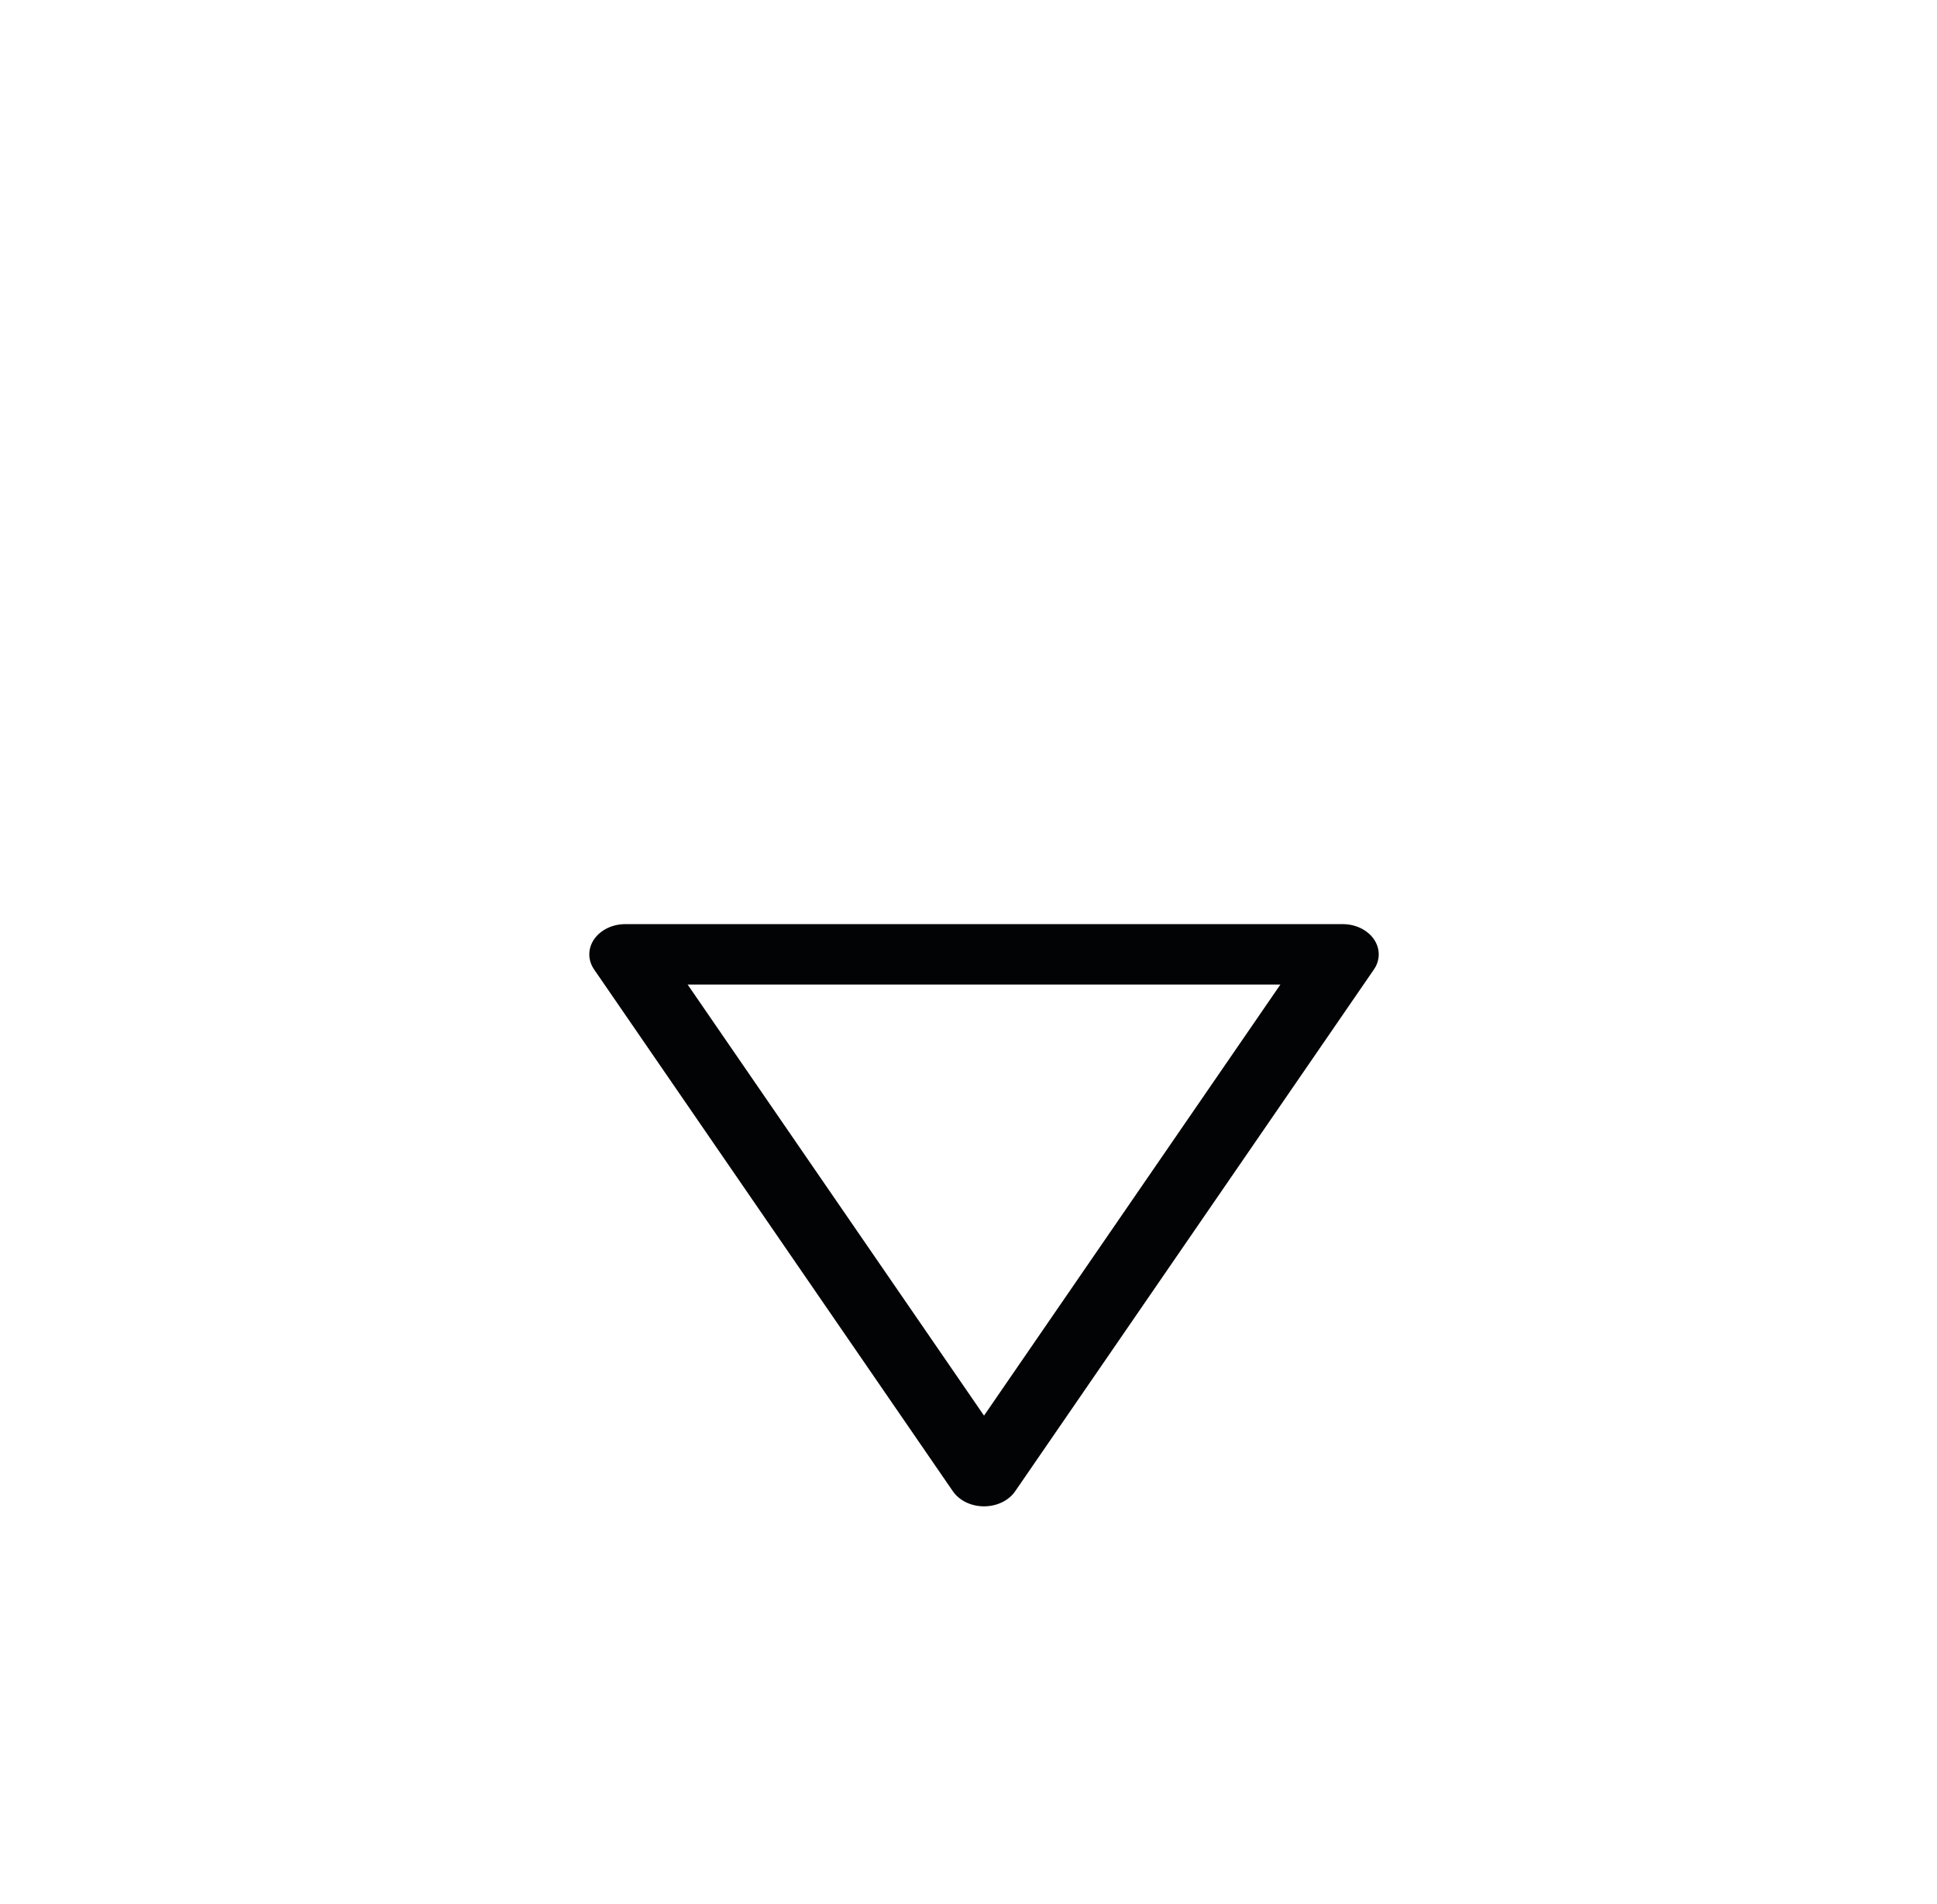
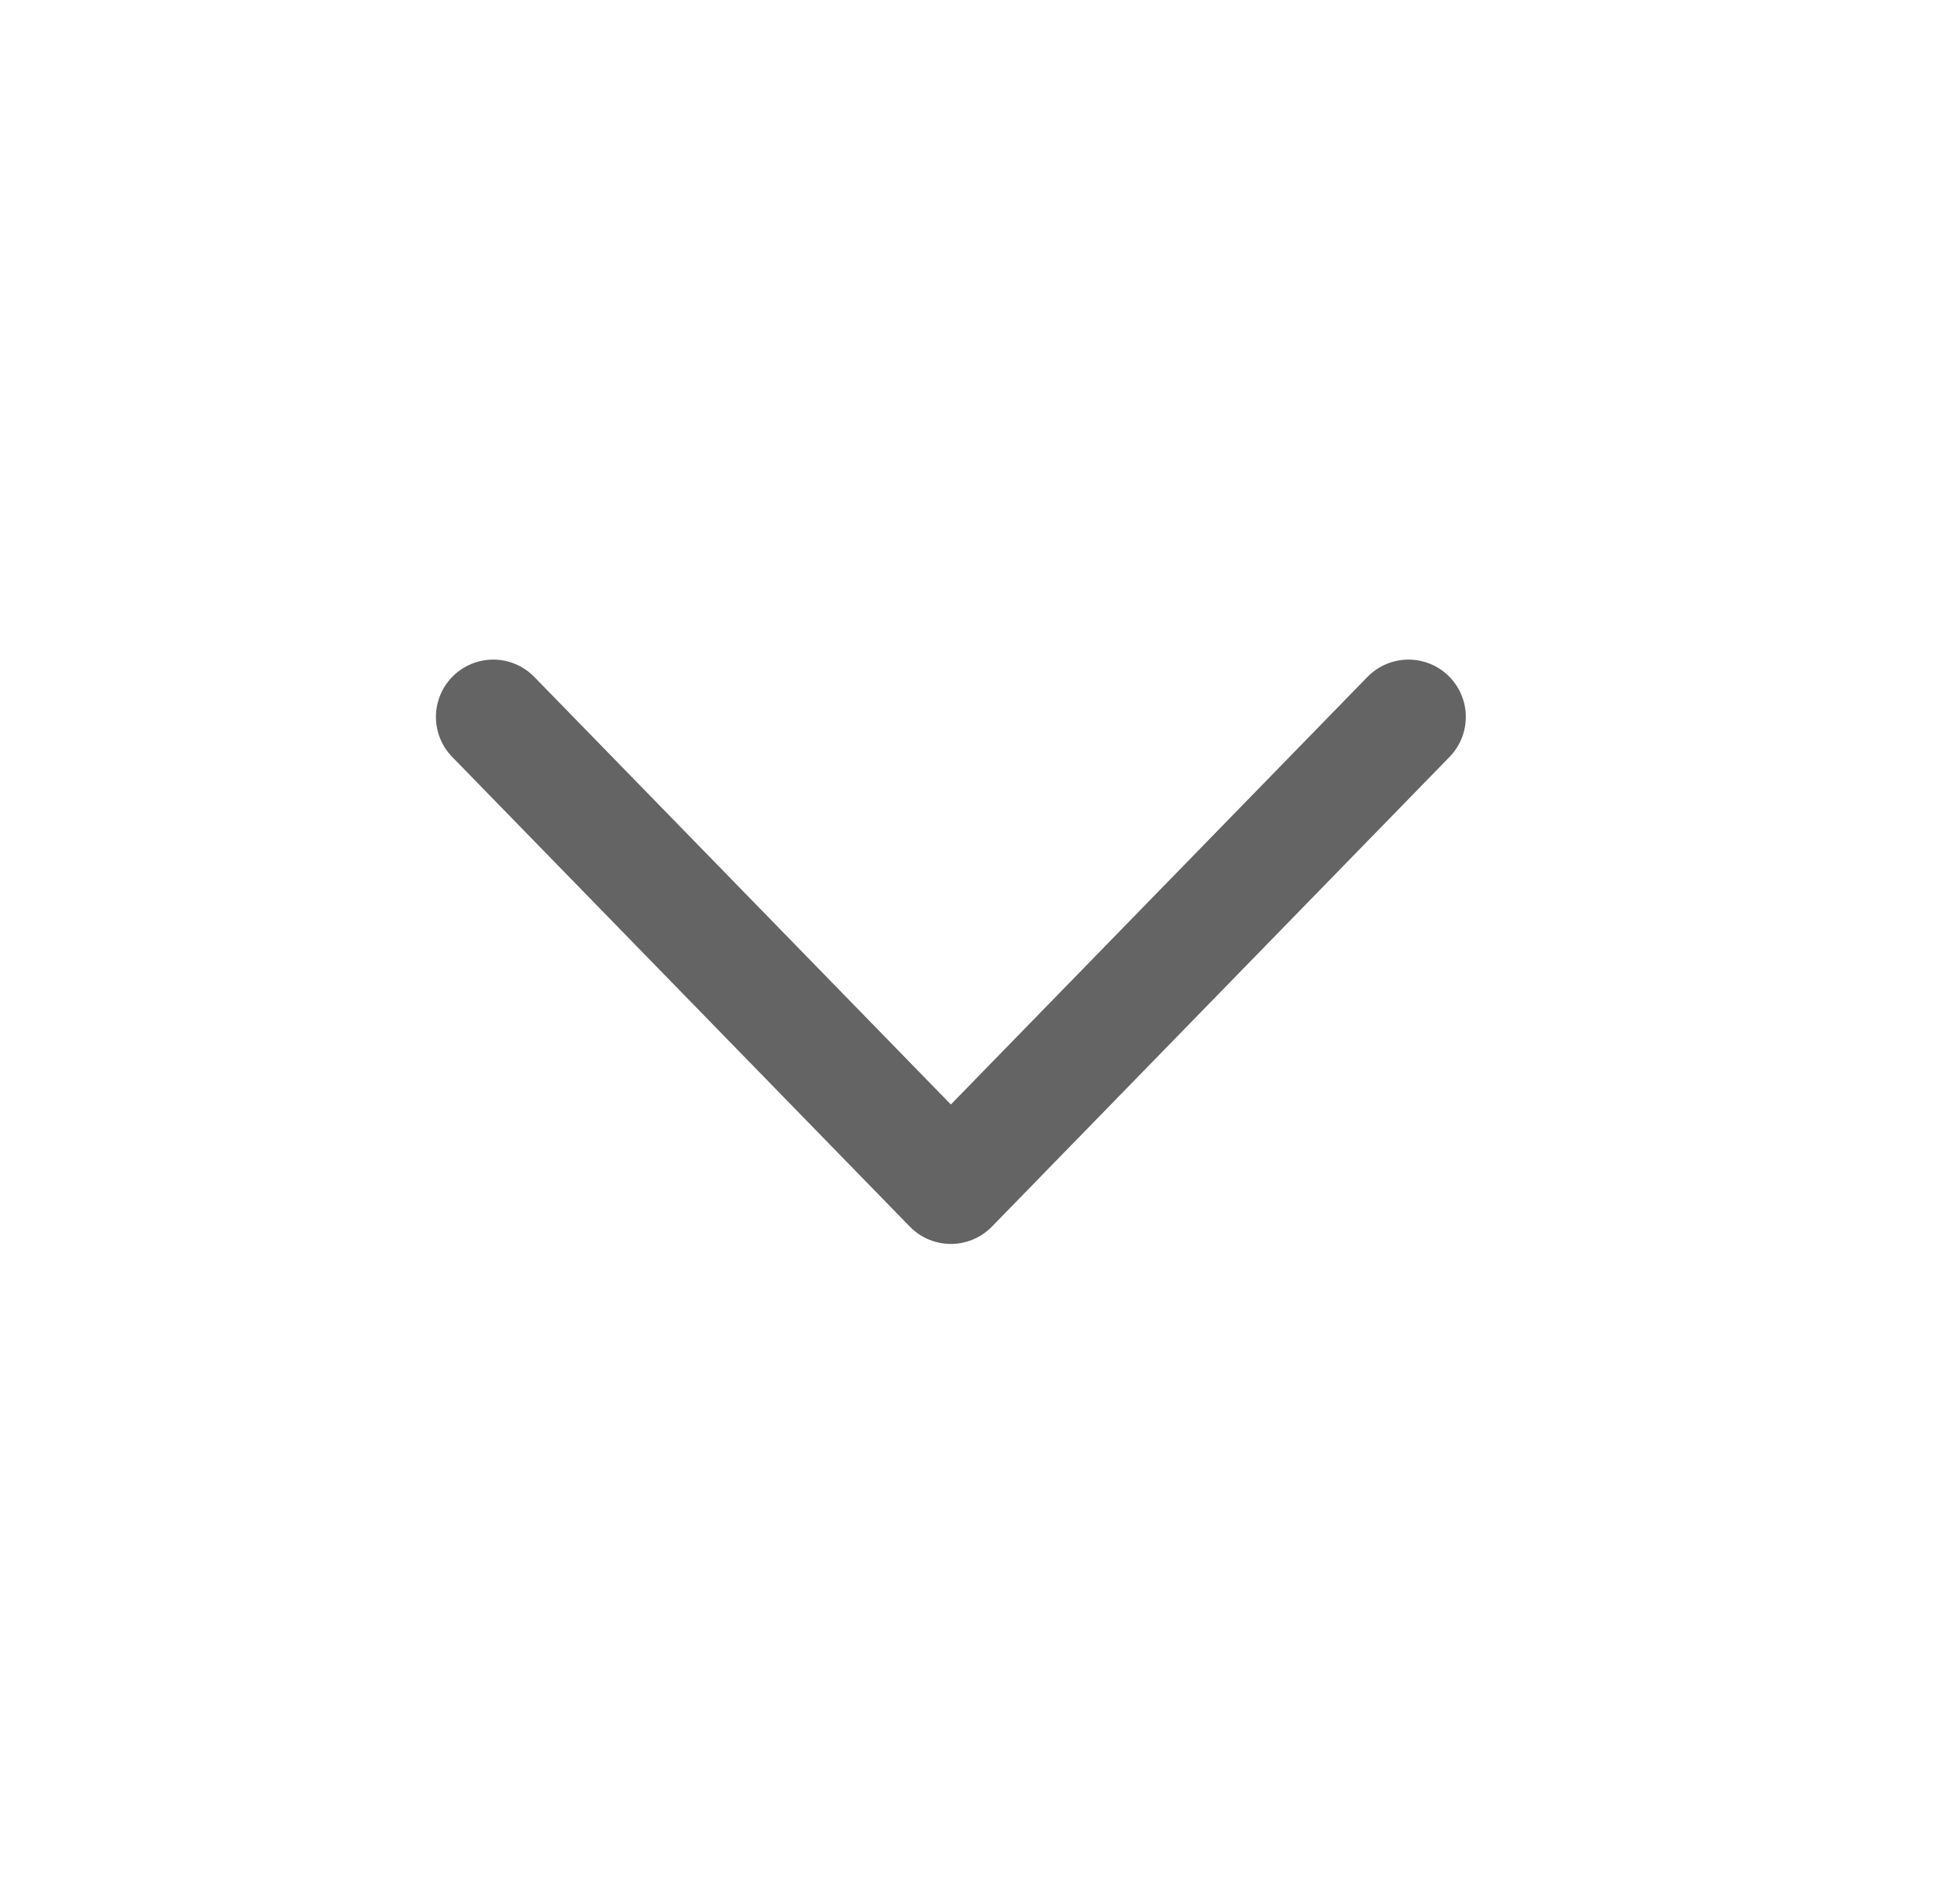
<svg xmlns="http://www.w3.org/2000/svg" width="40.71mm" height="40mm" viewBox="0 0 40.71 40" version="1.1" id="svg1" xml:space="preserve">
  <defs id="defs1" />
  <g id="layer1" transform="translate(-98.5006,-113.8011)">
    <path style="fill:none;fill-opacity:0.411;stroke:#020305;stroke-width:1.165;stroke-dasharray:none;stroke-opacity:1" d="M 207.326,63.062 V 100.784" id="path9-0" />
    <g id="g30" transform="matrix(0.7287952,0,0,0.6498138,41.16405,-35.00796)">
      <path style="fill:none;fill-opacity:0.411;stroke:#020305;stroke-width:1.165;stroke-dasharray:none;stroke-opacity:1" d="m 178.47,106.996 1.764,-8.07 21.589,-21.034 5.978,6.442 -21.337,20.821 z" id="path5" />
      <path style="fill:none;fill-opacity:0.411;stroke:#020305;stroke-width:1.165;stroke-dasharray:none;stroke-opacity:1" d="m 180.234,98.927 6.23,6.228" id="path6" />
      <path style="fill:none;fill-opacity:0.411;stroke:#020305;stroke-width:1.165;stroke-dasharray:none;stroke-opacity:1" d="M 184.467,103.158 205.977,82.368" id="path7" />
      <path style="fill:none;fill-opacity:0.411;stroke:#020305;stroke-width:1.165;stroke-dasharray:none;stroke-opacity:1" d="M 203.654,79.865 182.361,101.053" id="path8" />
      <path style="fill:none;fill-opacity:0.411;stroke:#020305;stroke-width:1.165;stroke-dasharray:none;stroke-opacity:1" d="m 178.863,105.197 0.959,0.904" id="path10" />
      <path style="fill:none;fill-opacity:0.411;stroke:#020305;stroke-width:1.165;stroke-dasharray:none;stroke-opacity:1" d="m 179.058,104.307 1.804,2.138" id="path11" />
      <path style="fill:#182626;fill-opacity:0.411;stroke:none;stroke-width:1.165;stroke-dasharray:none;stroke-opacity:1" d="m 186.465,105.155 -1.998,-1.997 21.51,-20.789 1.824,1.966 z" id="path23" />
    </g>
    <g id="g30-7" transform="matrix(0,-0.8435281,0.7905041,0,116.2816,242.4039)">
      <path style="fill:none;fill-opacity:0.411;stroke:#020305;stroke-width:1.165;stroke-dasharray:none;stroke-opacity:1" d="m 178.47,106.996 1.764,-8.07 21.589,-21.034 5.978,6.442 -21.337,20.821 z" id="path5-8" />
      <path style="fill:none;fill-opacity:0.411;stroke:#020305;stroke-width:1.165;stroke-dasharray:none;stroke-opacity:1" d="m 180.234,98.927 6.23,6.228" id="path6-8" />
      <path style="fill:none;fill-opacity:0.411;stroke:#020305;stroke-width:1.165;stroke-dasharray:none;stroke-opacity:1" d="M 184.467,103.158 205.977,82.368" id="path7-3" />
      <path style="fill:none;fill-opacity:0.411;stroke:#020305;stroke-width:1.165;stroke-dasharray:none;stroke-opacity:1" d="M 203.654,79.865 182.361,101.053" id="path8-7" />
      <path style="fill:none;fill-opacity:0.411;stroke:#020305;stroke-width:1.165;stroke-dasharray:none;stroke-opacity:1" d="m 178.863,105.197 0.959,0.904" id="path10-9" />
      <path style="fill:none;fill-opacity:0.411;stroke:#020305;stroke-width:1.165;stroke-dasharray:none;stroke-opacity:1" d="m 179.058,104.307 1.804,2.138" id="path11-6" />
      <path style="fill:#182626;fill-opacity:0.411;stroke:none;stroke-width:1.165;stroke-dasharray:none;stroke-opacity:1" d="m 186.465,105.155 -1.998,-1.997 21.51,-20.789 1.824,1.966 z" id="path23-0" />
    </g>
    <text xml:space="preserve" style="font-size:6.277px;font-family:Sans;-inkscape-font-specification:'Sans, Normal';white-space:pre;inline-size:8.235;display:inline;fill:#000000;fill-opacity:0.976;stroke:#020305;stroke-width:0.09;stroke-dasharray:none;stroke-opacity:1" x="111.889" y="131.624" id="text24" transform="matrix(5.89009,0,0,5.290514,-538.9935,-623.3824)">
-       <tspan x="111.889" y="131.624" id="tspan2">?</tspan>
+       <tspan x="111.889" y="131.624" id="tspan1">?</tspan>
    </text>
    <path style="fill:none;fill-opacity:0.976;stroke:#020305;stroke-width:2.103;stroke-dasharray:none;stroke-opacity:1" id="path24" d="m 127.708,44.204 a 14.287,14.696 0 0 1 14.287,14.696" />
    <path style="fill:none;fill-opacity:0.976;stroke:#020305;stroke-width:2.103;stroke-dasharray:none;stroke-opacity:1" d="m 137.661,55.285 4.335,3.614 3.14,-3.614" id="path25" />
    <path style="fill:none;fill-opacity:0.976;stroke:#020305;stroke-width:2.103;stroke-dasharray:none;stroke-opacity:1" d="m 131.547,40.701 -4.379,3.56 2.944,3.775" id="path25-0" />
    <g id="g29" transform="translate(8.356248,-74.86045)">
      <path style="fill:none;fill-opacity:0.976;stroke:#020305;stroke-width:2.103;stroke-dasharray:none;stroke-opacity:1" d="m 131.272,142.056 2.922,3.614 -3.193,2.886" id="path28" />
      <path style="fill:none;fill-opacity:0.976;stroke:#020305;stroke-width:2.103;stroke-dasharray:none;stroke-opacity:1" d="m 132.767,145.555 h -7.144" id="path29" />
    </g>
    <g id="g29-7" transform="matrix(-1.119388,0,0,1,262.5868,-74.6699)">
      <path style="fill:none;fill-opacity:0.976;stroke:#020305;stroke-width:2.103;stroke-dasharray:none;stroke-opacity:1" d="m 131.272,142.056 2.922,3.614 -3.193,2.886" id="path28-0" />
      <path style="fill:none;fill-opacity:0.976;stroke:#020305;stroke-width:2.103;stroke-dasharray:none;stroke-opacity:1" d="m 132.767,145.555 h -7.144" id="path29-9" />
    </g>
    <path style="fill:none;fill-opacity:0.976;stroke:#020305;stroke-width:2.372;stroke-linecap:square;stroke-linejoin:miter;stroke-miterlimit:13.7;stroke-dasharray:none;stroke-opacity:1" d="m 165.508,37.548 h 26.176 l -0.059,13.991 z" id="path30" />
    <g id="g34" transform="rotate(-90,51.58654,128.8656)" style="stroke-width:1.6;stroke-dasharray:none">
      <ellipse style="fill:none;fill-opacity:0.976;stroke:#020305;stroke-width:1.6;stroke-linecap:square;stroke-linejoin:miter;stroke-miterlimit:13.7;stroke-dasharray:none;stroke-opacity:1" id="path32" cx="118.856" cy="142.813" rx="1.561" ry="1.62" />
      <path style="fill:none;fill-opacity:0.976;stroke:#020305;stroke-width:1.6;stroke-linecap:square;stroke-linejoin:round;stroke-miterlimit:13.7;stroke-dasharray:none;stroke-opacity:1" d="m 110.637,116.84 16.097,-0.061 v 23.777 l -8.003,8.663 -8.135,-9.052 0.041,-23.326" id="path33" />
      <path style="fill:none;fill-opacity:0.976;stroke:#020305;stroke-width:1.6;stroke-linecap:square;stroke-linejoin:round;stroke-miterlimit:13.7;stroke-dasharray:none;stroke-opacity:1" d="m 110.596,139.637 h 16.138" id="path34" />
    </g>
    <g id="g37" transform="rotate(-90,156.0593,96.04405)" style="stroke-width:2.2;stroke-dasharray:none">
      <path id="path35" style="fill:none;stroke:#020305;stroke-width:2.2;stroke-linecap:round;stroke-linejoin:round;stroke-dasharray:none;stroke-opacity:1" d="m 134.033,132.47 c 0.51,-4.777 -3.53,-7.898 -6.311,-4.372 0,0 -1.777,-7.099 -7.257,-2.248 0.433,-4.389 -6.906,-5.343 -7.805,-1.887 -0.857,-0.413 -4.063,-0.383 -3.6,4.429 -2.978,-2.413 -5.468,1.493 -5.367,3.294 0.126,2.244 2.259,3.539 4.62,3.433 6.224,-0.006 16.158,0.037 22.382,-0.096 0,0 3.204,0.046 3.337,-2.553 z" />
      <path style="fill:none;fill-opacity:0.976;stroke:#020305;stroke-width:2.2;stroke-linecap:square;stroke-linejoin:round;stroke-miterlimit:13.7;stroke-dasharray:none;stroke-opacity:1" d="M 105.238,140.261 H 128.295" id="path36" />
      <path style="fill:none;fill-opacity:0.976;stroke:#020305;stroke-width:2.2;stroke-linecap:round;stroke-linejoin:round;stroke-miterlimit:13.7;stroke-dasharray:none;stroke-opacity:1" d="m 104.712,140.169 24.108,0.092 4.469,5.367" id="path37" />
    </g>
    <rect style="fill:none;fill-opacity:0.976;stroke:#020305;stroke-width:1.605;stroke-linecap:round;stroke-linejoin:round;stroke-miterlimit:13.7;stroke-dasharray:none;stroke-opacity:1" id="rect37" width="36.975" height="2.156" x="112.329" y="-37.693" transform="matrix(-0.00217927,0.9999976,-0.999998,-0.00197956,0,0)" />
    <rect style="fill:none;fill-opacity:0.976;stroke:#020305;stroke-width:1.605;stroke-linecap:round;stroke-linejoin:round;stroke-miterlimit:13.7;stroke-dasharray:none;stroke-opacity:1" id="rect38" width="7.512" height="27.389" x="126.633" y="-68.26" transform="matrix(-0.00217927,0.9999976,-0.999998,-0.00197956,0,0)" />
    <path style="fill:none;fill-opacity:0.976;stroke:#020305;stroke-width:1.605;stroke-linecap:round;stroke-linejoin:round;stroke-miterlimit:13.7;stroke-dasharray:none;stroke-opacity:1" d="m 39.197,115.24 9.906,0.078" id="path38-8" />
    <path style="fill:none;fill-opacity:0.976;stroke:#020305;stroke-width:1.605;stroke-linecap:round;stroke-linejoin:round;stroke-miterlimit:13.7;stroke-dasharray:none;stroke-opacity:1" d="m 43.397,130.626 9.906,0.078" id="path38-7" />
    <path style="fill:none;fill-opacity:0.976;stroke:#020305;stroke-width:1.636;stroke-linecap:round;stroke-linejoin:round;stroke-miterlimit:13.7;stroke-dasharray:none;stroke-opacity:1" d="m 40.24,138.6 17.264,0.046" id="path38-3" />
    <path style="fill:none;fill-opacity:0.976;stroke:#020305;stroke-width:1.605;stroke-linecap:round;stroke-linejoin:round;stroke-miterlimit:13.7;stroke-dasharray:none;stroke-opacity:1" d="m 46.011,144.422 9.906,0.078" id="path38-4" />
    <path style="fill:none;fill-opacity:0.976;stroke:#020305;stroke-width:1.605;stroke-linecap:round;stroke-linejoin:round;stroke-miterlimit:13.7;stroke-dasharray:none;stroke-opacity:1" d="m 39.183,121.607 9.906,0.078" id="path38-6" />
    <rect style="fill:none;fill-opacity:0.976;stroke:#020305;stroke-width:1.6;stroke-linecap:round;stroke-linejoin:round;stroke-miterlimit:13.7;stroke-dasharray:none;stroke-opacity:1" id="rect37-1" width="36.88" height="2.149" x="19.22" y="192.794" />
    <rect style="fill:none;fill-opacity:0.976;stroke:#020305;stroke-width:1.6;stroke-linecap:round;stroke-linejoin:round;stroke-miterlimit:13.7;stroke-dasharray:none;stroke-opacity:1" id="rect38-7" width="7.492" height="27.297" x="33.507" y="172.35" />
    <path style="fill:none;fill-opacity:0.976;stroke:#020305;stroke-width:1.6;stroke-linecap:round;stroke-linejoin:round;stroke-miterlimit:13.7;stroke-dasharray:none;stroke-opacity:1" d="m 22.046,191.044 0.058,-9.873" id="path38-8-4" />
    <path style="fill:none;fill-opacity:0.976;stroke:#020305;stroke-width:1.6;stroke-linecap:round;stroke-linejoin:round;stroke-miterlimit:13.7;stroke-dasharray:none;stroke-opacity:1" d="m 37.392,191.044 0.058,-9.873" id="path38-7-0" />
    <path style="fill:none;fill-opacity:0.976;stroke:#020305;stroke-width:1.6;stroke-linecap:round;stroke-linejoin:round;stroke-miterlimit:13.7;stroke-dasharray:none;stroke-opacity:1" d="m 45.33,191.044 0.058,-9.873" id="path38-3-8" />
    <path style="fill:none;fill-opacity:0.976;stroke:#020305;stroke-width:1.6;stroke-linecap:round;stroke-linejoin:round;stroke-miterlimit:13.7;stroke-dasharray:none;stroke-opacity:1" d="m 51.68,191.044 0.058,-9.873" id="path38-4-9" />
    <path style="fill:none;fill-opacity:0.976;stroke:#020305;stroke-width:1.6;stroke-linecap:round;stroke-linejoin:round;stroke-miterlimit:13.7;stroke-dasharray:none;stroke-opacity:1" d="m 28.396,191.044 0.058,-9.873" id="path38-6-8" />
    <circle style="fill:none;fill-opacity:0.976;stroke:#020305;stroke-width:1.6;stroke-linecap:round;stroke-linejoin:round;stroke-miterlimit:13.7;stroke-dasharray:none;stroke-opacity:1" id="path38" cx="-12.301" cy="73.895" r="5" />
    <circle style="fill:none;fill-opacity:0.976;stroke:#020305;stroke-width:1.6;stroke-linecap:round;stroke-linejoin:round;stroke-miterlimit:13.7;stroke-dasharray:none;stroke-opacity:1" id="path38-2" cx="3.574" cy="73.895" r="5" />
    <circle style="fill:none;fill-opacity:0.976;stroke:#020305;stroke-width:3.2;stroke-linecap:round;stroke-linejoin:round;stroke-miterlimit:13.7;stroke-dasharray:none;stroke-opacity:1" id="path38-2-9" cx="-158.318" cy="-88.832" r="10" transform="scale(-1)" />
    <path style="fill:none;fill-opacity:0.976;stroke:#020305;stroke-width:1.6;stroke-linecap:round;stroke-linejoin:round;stroke-miterlimit:13.7;stroke-dasharray:none;stroke-opacity:1" d="m 114.509,129.387 c 0,0 6.409,0.018 6.409,0.018" id="path39" transform="translate(-122.0808,-57.11251)" />
    <path style="fill:none;fill-opacity:0.976;stroke:#020305;stroke-width:1.6;stroke-linecap:round;stroke-linejoin:round;stroke-miterlimit:13.7;stroke-dasharray:none;stroke-opacity:1" d="m 130.925,130.497 c 1.089,-2.43 2.178,-4.861 3.268,-7.291" id="path40" transform="translate(-122.0808,-57.11251)" />
    <path style="fill:none;fill-opacity:0.976;stroke:#020305;stroke-width:1.6;stroke-linecap:round;stroke-linejoin:round;stroke-miterlimit:13.7;stroke-dasharray:none;stroke-opacity:1" d="m 104.779,131.007 c -1.153,-2.97 -2.306,-5.939 -3.459,-8.909" id="path42" transform="translate(-122.0808,-57.11251)" />
    <path style="fill:none;fill-opacity:0.976;stroke:#020305;stroke-width:3.6;stroke-linecap:round;stroke-linejoin:round;stroke-miterlimit:13.7;stroke-dasharray:none;stroke-opacity:1" d="m 165.976,95.238 14.345,11.207" id="path43" />
    <path style="fill:none;fill-opacity:0.976;stroke:#020305;stroke-width:1.761;stroke-linecap:round;stroke-linejoin:round;stroke-miterlimit:13.7;stroke-dasharray:none;stroke-dashoffset:0" d="m 114.928,122.856 c 0,0 0,24.99 0,24.99" id="path3" transform="translate(-119.1119,-0.778074)" />
    <rect style="fill:none;fill-opacity:0.976;stroke:#020305;stroke-width:2.22;stroke-linecap:round;stroke-linejoin:round;stroke-miterlimit:13.7;stroke-dasharray:none;stroke-dashoffset:0" id="rect7" width="15.352" height="4.639" x="-11.842" y="115.873" />
    <rect style="fill:none;fill-opacity:0.976;stroke:#020305;stroke-width:2.22;stroke-linecap:round;stroke-linejoin:round;stroke-miterlimit:13.7;stroke-dasharray:none;stroke-dashoffset:0" id="rect7-2" width="15.352" height="4.639" x="1.698" y="127.504" />
    <rect style="fill:none;fill-opacity:0.976;stroke:#020305;stroke-width:2.22;stroke-linecap:round;stroke-linejoin:round;stroke-miterlimit:13.7;stroke-dasharray:none;stroke-dashoffset:0" id="rect7-1" width="15.352" height="4.639" x="1.698" y="138.429" />
    <path style="fill:none;fill-opacity:0.976;stroke:#020305;stroke-width:1.766;stroke-linecap:round;stroke-linejoin:round;stroke-miterlimit:13.7;stroke-dasharray:none;stroke-dashoffset:0" d="m 117.518,132.112 c 0,0 -5.882,10e-6 -5.882,10e-6" id="path9" transform="translate(-115.8199,-2.288107)" />
    <path style="fill:none;fill-opacity:0.976;stroke:#020305;stroke-width:1.766;stroke-linecap:round;stroke-linejoin:round;stroke-miterlimit:13.7;stroke-dasharray:none;stroke-dashoffset:0" d="m 117.518,143.037 c 0,0 -5.882,0 -5.882,0" id="path12" transform="translate(-115.8199,-2.288107)" />
    <path style="fill:none;fill-opacity:0.976;stroke:#020305;stroke-width:1.766;stroke-linecap:round;stroke-linejoin:round;stroke-miterlimit:13.7;stroke-dasharray:none;stroke-dashoffset:0" d="m 103.978,120.481 c 0,0 -5.478,0 -5.478,0" id="path13" transform="translate(-115.8199,-2.288107)" />
    <path style="fill:none;fill-opacity:0.976;stroke:#020305;stroke-width:1.766;stroke-linecap:round;stroke-linejoin:round;stroke-miterlimit:13.7;stroke-dasharray:none;stroke-dashoffset:0" d="m 111.636,149.356 c 0,0 0,4.855 0,4.855" id="path14" transform="translate(-115.8199,-2.288107)" />
    <path style="fill:none;fill-opacity:0.976;stroke:#020305;stroke-width:1.766;stroke-linecap:round;stroke-linejoin:round;stroke-miterlimit:13.7;stroke-dasharray:none;stroke-dashoffset:0" d="M -56.731,178.653 V 144.619 h 19.979 l 7.775,8.015 v 26.193 z" id="path16" />
    <path style="fill:none;fill-opacity:0.976;stroke:#020305;stroke-width:1.766;stroke-linecap:round;stroke-linejoin:round;stroke-miterlimit:13.7;stroke-dasharray:none;stroke-dashoffset:0" d="m -28.976,152.634 h -7.697 v -7.934" id="path17" />
    <path style="fill:none;fill-opacity:0.976;stroke:#020305;stroke-width:1.766;stroke-linecap:round;stroke-linejoin:round;stroke-miterlimit:13.7;stroke-dasharray:none;stroke-dashoffset:0" d="m -51.108,158.469 h 16.304" id="path18" />
    <path style="fill:none;fill-opacity:0.976;stroke:#020305;stroke-width:1.766;stroke-linecap:round;stroke-linejoin:round;stroke-miterlimit:13.7;stroke-dasharray:none;stroke-dashoffset:0" d="m -51.108,165.59 h 16.304" id="path18-3" />
    <path style="fill:none;fill-opacity:0.976;stroke:#020305;stroke-width:1.766;stroke-linecap:round;stroke-linejoin:round;stroke-miterlimit:13.7;stroke-dasharray:none;stroke-dashoffset:0" d="m -51.108,172.433 h 16.304" id="path18-9" />
    <path style="fill:none;fill-opacity:0.976;stroke:#020305;stroke-width:1.766;stroke-linecap:round;stroke-linejoin:round;stroke-miterlimit:13.7;stroke-dasharray:none;stroke-dashoffset:0" id="path19" d="m 179.525,183.925 a 18.439,18.817 0 0 1 20.649,-11.087 18.439,18.817 0 0 1 14.763,18.44 h -18.439 z" />
    <path style="fill:none;fill-opacity:0.976;stroke:#020305;stroke-width:1.766;stroke-linecap:round;stroke-linejoin:round;stroke-miterlimit:13.7;stroke-dasharray:none;stroke-dashoffset:0" d="m 197.124,186.863 5.925,-9.641" id="path20" />
    <path style="fill:none;fill-opacity:0.976;stroke:#020305;stroke-width:1.655;stroke-linecap:round;stroke-linejoin:round;stroke-miterlimit:13.7;stroke-dasharray:none;stroke-dashoffset:0" d="M 71.017,16.621 H 106.611" id="path27" />
    <path style="fill:none;fill-opacity:0.976;stroke:#020305;stroke-width:1.655;stroke-linecap:round;stroke-linejoin:round;stroke-miterlimit:13.7;stroke-dasharray:none;stroke-dashoffset:0" d="m 71.017,16.621 c 0,0 5.961,-1.584 8.379,-3.587 2.122,-1.758 5.618,-5.568 6.855,-7.021 2.46,-2.892 4.755,0.219 5.129,3.93 1.366,13.56 3.536,33.154 8.886,1.691 0.269,-1.58 2.296,1.843 3.453,2.751 0.96,0.753 2.892,2.236 2.892,2.236" id="path31" />
    <path style="fill:none;stroke:#000000;stroke-width:0.374;stroke-dasharray:none;stroke-opacity:1" d="m 98.552,-4.73 c -0.914,-0.03 -1.7,-0.853 -1.54,-1.614 0.045,-0.215 0.186,-0.431 0.364,-0.556 0.118,-0.083 0.157,-0.099 0.397,-0.157 0.24,-0.058 0.285,-0.063 0.451,-0.049 0.105,0.009 0.273,0.046 0.39,0.087 0.87,0.3 1.332,1.228 0.916,1.839 -0.144,0.212 -0.298,0.313 -0.597,0.392 -0.183,0.049 -0.271,0.062 -0.381,0.058 z" id="path7-4" />
    <path style="fill:none;stroke:#000000;stroke-width:0.374;stroke-dasharray:none;stroke-opacity:1" d="m 93.414,-1.51 c -0.257,-0.033 -0.545,-0.201 -0.708,-0.412 -0.113,-0.146 -0.231,-0.494 -0.214,-0.631 0.021,-0.171 0.097,-0.328 0.206,-0.423 0.09,-0.079 0.118,-0.09 0.302,-0.129 0.185,-0.038 0.217,-0.039 0.354,-0.007 0.171,0.039 0.345,0.133 0.5,0.27 0.092,0.082 0.12,0.128 0.222,0.367 0.103,0.241 0.115,0.288 0.101,0.395 -0.022,0.165 -0.096,0.315 -0.205,0.414 -0.077,0.07 -0.12,0.09 -0.27,0.127 -0.131,0.032 -0.208,0.04 -0.287,0.029 z" id="path5-5" />
    <path style="fill:none;stroke:#000000;stroke-width:0.374;stroke-dasharray:none;stroke-opacity:1" d="m 95.517,-3.102 c -0.189,-0.012 -0.408,-0.095 -0.586,-0.221 -0.229,-0.163 -0.334,-0.283 -0.452,-0.519 -0.118,-0.236 -0.143,-0.376 -0.108,-0.6 0.087,-0.566 0.794,-0.739 1.363,-0.335 0.229,0.163 0.334,0.284 0.451,0.518 0.12,0.24 0.149,0.405 0.109,0.618 -0.05,0.268 -0.222,0.444 -0.502,0.512 -0.087,0.021 -0.199,0.032 -0.275,0.027 z" id="path3-2" />
    <path style="fill:none;stroke:#000000;stroke-width:0.481;stroke-dasharray:none;stroke-opacity:1" d="m 99.011,5.646 c 1.889,-0.479 0.474,-3.842 1.062,-5.149 0.495,-1.609 1.925,-2.452 0.59,-3.867 -1.608,-1.308 -3.778,0.002 -4.992,1.162 -1.578,1.059 -1.824,3.004 -0.848,4.487 0.716,1.435 1.786,2.959 3.451,3.519 0.254,0.021 0.518,-0.025 0.736,-0.151 z" id="path2" />
    <path style="fill:none;stroke-width:0.089" d="m 98.297,5.798 c -0.637,-0.017 -1.006,-0.384 -1.429,-0.66 -0.513,-0.262 -0.665,-0.683 -0.887,-1.064 -0.31,-0.322 -0.426,-0.708 -0.711,-1.042 -0.352,-0.3 -0.559,-0.675 -0.531,-1.067 0.003,-0.487 -0.268,-0.947 -0.261,-1.434 -0.229,-0.438 0.16,-0.866 0.109,-1.309 -0.128,-0.443 0.359,-0.743 0.854,-0.945 0.441,-0.222 0.718,-0.569 1.141,-0.791 0.543,-0.196 1.141,-0.283 1.697,-0.453 0.497,-0.266 0.983,-0.595 1.643,-0.634 0.567,-0.036 1.14,-0.048 1.693,-0.143 0.619,0.073 1.387,-0.012 1.854,0.344 0.572,0.405 0.887,0.936 1.156,1.461 0.096,0.577 0.062,1.166 -0.168,1.725 -0.167,0.395 -0.443,0.768 -0.682,1.144 -0.285,0.365 -0.653,0.7 -0.847,1.1 -0.289,0.368 -0.533,0.752 -0.749,1.141 -0.265,0.582 -1.023,1.025 -1.06,1.664 -0.22,0.345 -0.65,0.785 -1.201,0.869 -0.518,-0.061 -0.947,0.104 -1.435,0.111 l -0.089,-0.008 z" id="path1" />
    <path style="fill:none;fill-opacity:0.976;stroke:#020305;stroke-width:1.766;stroke-linecap:round;stroke-linejoin:round;stroke-miterlimit:13.7;stroke-dasharray:none;stroke-dashoffset:0" d="m 47.578,79.451 -2.145,14.125 34.337,5.213 2.127,-14.011" id="path41" />
    <path style="fill:none;fill-opacity:0.976;stroke:#020305;stroke-width:1.766;stroke-linecap:round;stroke-linejoin:round;stroke-miterlimit:13.7;stroke-dasharray:none;stroke-dashoffset:0" d="m 62.602,96.183 2.136,-14.068" id="path44" />
    <path style="fill:#000000;fill-opacity:1;stroke:#020305;stroke-width:1.766;stroke-linecap:round;stroke-linejoin:round;stroke-miterlimit:13.7;stroke-dasharray:none;stroke-dashoffset:0" d="m 63.618,89.645 h 17.564 l -1.272,8.381 -17.169,-2.607 z" id="path46" />
    <path style="fill:#000000;fill-opacity:1;stroke:#020305;stroke-width:1.766;stroke-linecap:round;stroke-linejoin:round;stroke-miterlimit:13.7;stroke-dasharray:none;stroke-dashoffset:0" d="m 46.628,92.291 h 17.564 l -1.272,3.089 -17.169,-2.607 z" id="path46-0" />
    <rect style="fill:none;fill-opacity:1;stroke:#020305;stroke-width:1.383;stroke-linecap:round;stroke-linejoin:round;stroke-miterlimit:13.7;stroke-dasharray:none;stroke-dashoffset:0" id="rect46" width="17.401" height="19.815" x="180.459" y="137.153" transform="matrix(0.9566994,0.2910779,-0.2802128,0.9599379,0,0)" />
    <path style="fill:none;fill-opacity:1;stroke:#020305;stroke-width:1.266;stroke-linecap:round;stroke-linejoin:round;stroke-miterlimit:13.7;stroke-dasharray:none;stroke-dashoffset:0" d="m 132.45,188.989 -1.624,-3.575 -15.924,7.015 8.194,18.041 11.867,-5.228" id="path48" />
    <path style="fill:none;fill-opacity:1;stroke:#020305;stroke-width:1.266;stroke-linecap:round;stroke-linejoin:round;stroke-miterlimit:13.7;stroke-dasharray:none;stroke-dashoffset:0" d="m 119.354,208.341 -4.704,1.683" id="path49" />
    <path style="fill:none;fill-opacity:1;stroke:#020305;stroke-width:1.266;stroke-linecap:round;stroke-linejoin:round;stroke-miterlimit:13.7;stroke-dasharray:none;stroke-dashoffset:0" d="m 116.102,201.697 -2.085,0.808" id="path50" />
    <rect style="fill:#ffc90e;fill-opacity:1;stroke:#020305;stroke-width:1.266;stroke-linecap:round;stroke-linejoin:round;stroke-miterlimit:13.7;stroke-dasharray:none;stroke-dashoffset:0" id="rect51" width="30.56" height="15.8" x="22.123" y="229.006" />
    <path style="fill:#000000" d="m 23.627,249.511 c -2.803,-0.065 -2.704,-0.025 -2.875,-1.157 -0.07,-0.459 -0.063,-3.298 0.03,-13.007 l 0.067,-6.955 0.201,-0.201 0.201,-0.201 h 16.384 16.384 l 0.245,0.245 0.245,0.245 0.067,9.253 c 0.085,11.669 0.097,11.466 -0.686,11.708 -0.299,0.093 -26.653,0.154 -30.264,0.07 z m -1.763,-0.671 c 0,-0.024 -0.02,-0.044 -0.044,-0.044 -0.024,0 -0.044,0.02 -0.044,0.044 0,0.024 0.02,0.044 0.044,0.044 0.024,0 0.044,-0.02 0.044,-0.044 z m 31.629,0 c 0,-0.024 -0.02,-0.044 -0.044,-0.044 -0.024,0 -0.044,0.02 -0.044,0.044 0,0.024 0.02,0.044 0.044,0.044 0.024,0 0.044,-0.02 0.044,-0.044 z m -0.319,-0.434 c -0.044,-0.114 -0.077,-0.126 -0.127,-0.045 -0.089,0.145 0.002,0.384 0.107,0.279 0.044,-0.044 0.053,-0.149 0.02,-0.234 z m -31.695,0.001 c -0.007,-0.117 -0.043,-0.194 -0.079,-0.171 -0.094,0.058 -0.083,0.384 0.013,0.384 0.043,0 0.073,-0.096 0.066,-0.212 z m 0.738,0.025 c 0,-0.049 -0.04,-0.064 -0.088,-0.034 -0.049,0.03 -0.088,0.094 -0.088,0.143 0,0.049 0.04,0.064 0.088,0.034 0.049,-0.03 0.088,-0.094 0.088,-0.143 z m 31.718,0 c 0,-0.049 -0.04,-0.064 -0.088,-0.034 -0.049,0.03 -0.088,0.094 -0.088,0.143 0,0.049 0.04,0.064 0.088,0.034 0.049,-0.03 0.088,-0.094 0.088,-0.143 z m -23.552,-0.043 c 0.31,-0.119 0.047,-0.826 -0.373,-0.999 -0.412,-0.171 -0.725,-0.045 -0.722,0.289 0.006,0.545 0.57,0.911 1.094,0.71 z m 15.464,-0.145 c 0.32,-0.282 0.393,-0.725 0.142,-0.859 -0.518,-0.277 -1.323,0.423 -1.048,0.913 0.121,0.216 0.635,0.186 0.907,-0.054 z m -23.942,-0.06 c 0.065,-0.106 -0.101,-0.21 -0.219,-0.138 -0.099,0.061 -0.034,0.22 0.09,0.22 0.043,0 0.101,-0.037 0.129,-0.082 z m 31.718,0 c 0.078,-0.127 -0.108,-0.201 -0.328,-0.131 -0.192,0.061 -0.193,0.065 -0.021,0.132 0.242,0.095 0.291,0.094 0.35,-7.6e-4 z m -15.943,-2.524 c 0,-0.024 -0.02,-0.044 -0.044,-0.044 -0.024,0 -0.044,0.02 -0.044,0.044 0,0.024 0.02,0.044 0.044,0.044 0.024,0 0.044,-0.02 0.044,-0.044 z m -0.265,-0.304 c 0,-0.104 -0.172,-0.216 -0.236,-0.152 -0.063,0.063 0.048,0.236 0.152,0.236 0.046,0 0.083,-0.037 0.083,-0.083 z m 0.664,-0.166 c -0.07,-0.07 -0.222,0.089 -0.168,0.176 0.037,0.059 0.082,0.05 0.129,-0.026 0.04,-0.065 0.057,-0.132 0.039,-0.151 z m -0.222,-0.18 c 0.118,-0.013 0.118,-0.025 0,-0.101 -0.179,-0.116 -0.291,-0.11 -0.475,0.025 -0.157,0.115 -0.035,0.134 0.475,0.076 z m 14.44,-1.799 c 0.242,-0.346 0.205,-12.812 -0.039,-13.056 -0.279,-0.279 -29.053,-0.279 -29.332,0 -0.28,0.28 -0.303,12.788 -0.024,13.098 0.132,0.146 0.945,0.155 14.699,0.155 h 14.559 z m -28.223,-1.212 c 0,-0.046 0.039,-0.107 0.087,-0.137 0.05,-0.031 0.065,0.005 0.035,0.083 -0.059,0.153 -0.122,0.181 -0.122,0.054 z m 1.221,-0.222 c -0.021,-0.178 -0.01,-0.341 0.024,-0.362 0.085,-0.053 0.152,0.463 0.076,0.586 -0.034,0.055 -0.079,-0.046 -0.1,-0.224 z m 0.606,0.14 c 0.026,-0.099 -0.013,-0.186 -0.097,-0.218 -0.151,-0.058 -0.195,-0.324 -0.054,-0.324 0.047,0 0.065,0.054 0.039,0.121 -0.026,0.067 0.015,0.145 0.091,0.174 0.15,0.058 0.186,0.283 0.058,0.362 -0.044,0.027 -0.061,-0.025 -0.037,-0.115 z m -1.2,-0.086 c -0.062,-0.116 -0.056,-0.162 0.022,-0.162 0.06,0 0.109,0.073 0.109,0.162 0,0.089 -0.01,0.162 -0.022,0.162 -0.012,0 -0.061,-0.073 -0.109,-0.162 z m 2.655,-0.037 c -0.009,-0.188 0.028,-0.243 0.165,-0.243 0.097,0 0.177,0.038 0.177,0.086 0,0.047 -0.057,0.064 -0.126,0.037 -0.081,-0.031 -0.139,0.024 -0.165,0.157 -0.035,0.185 -0.04,0.181 -0.051,-0.037 z m -2.265,-0.066 c 0.03,-0.049 0.074,-0.088 0.099,-0.088 0.024,0 0.02,0.04 -0.01,0.088 -0.03,0.049 -0.074,0.088 -0.099,0.088 -0.024,0 -0.02,-0.04 0.01,-0.088 z m -0.839,-0.044 c 0,-0.024 0.02,-0.044 0.044,-0.044 0.024,0 0.044,0.02 0.044,0.044 0,0.024 -0.02,0.044 -0.044,0.044 -0.024,0 -0.044,-0.02 -0.044,-0.044 z m 1.997,-0.059 c 0.046,-0.075 0.558,-0.069 0.605,0.008 0.018,0.03 -0.119,0.054 -0.305,0.054 -0.186,0 -0.321,-0.028 -0.3,-0.062 z m 0.83,0.059 c 0,-0.024 0.02,-0.044 0.044,-0.044 0.024,0 0.044,0.02 0.044,0.044 0,0.024 -0.02,0.044 -0.044,0.044 -0.024,0 -0.044,-0.02 -0.044,-0.044 z m -2.827,-0.265 c 0,-0.024 0.02,-0.044 0.044,-0.044 0.024,0 0.044,0.02 0.044,0.044 0,0.024 -0.02,0.044 -0.044,0.044 -0.024,0 -0.044,-0.02 -0.044,-0.044 z m 3.132,-1.056 -0.217,-0.217 v -3.012 -3.012 l 0.217,-0.217 0.217,-0.217 h 9.931 c 9.914,0 9.932,3.3e-4 10.164,0.183 l 0.233,0.183 v 3.079 3.079 l -0.233,0.183 c -0.232,0.183 -0.251,0.183 -10.164,0.183 h -9.931 z m 10.827,-1.05 c 0,-0.017 -0.08,-0.341 -0.177,-0.721 -0.233,-0.912 -0.236,-2.091 -0.006,-2.894 l 0.17,-0.596 h -1.492 -1.492 l 0.23,0.596 c 0.395,1.022 0.329,2.199 -0.194,3.49 -0.058,0.144 0.044,0.155 1.449,0.155 0.831,0 1.511,-0.013 1.511,-0.03 z m -7.112,-0.314 c 0.369,-0.171 0.909,-0.676 0.818,-0.766 -0.029,-0.029 0.004,-0.187 0.073,-0.351 0.545,-1.303 -0.791,-2.778 -2.12,-2.34 -0.987,0.326 -1.505,1.578 -1.034,2.501 0.092,0.18 0.127,0.303 0.08,0.273 -0.199,-0.123 0.126,0.322 0.35,0.479 0.56,0.392 1.26,0.47 1.833,0.205 z m 14.16,0.031 c 0.18,-0.075 0.421,-0.224 0.535,-0.331 0.232,-0.217 0.449,-0.564 0.292,-0.467 -0.052,0.032 -0.036,-0.081 0.035,-0.252 0.387,-0.925 -0.045,-2.009 -0.951,-2.387 -1.309,-0.547 -2.67,0.753 -2.269,2.167 0.061,0.215 0.121,0.445 0.134,0.511 0.123,0.645 1.429,1.091 2.224,0.759 z m -6.812,-1.689 c -0.032,-0.032 -0.059,-0.006 -0.059,0.059 0,0.065 0.026,0.091 0.059,0.059 0.032,-0.032 0.032,-0.085 0,-0.118 z m 0.001,-0.399 c -0.028,-0.07 -0.049,-0.05 -0.053,0.053 -0.004,0.093 0.017,0.145 0.046,0.116 0.029,-0.029 0.033,-0.106 0.007,-0.169 z m -13.519,-2.251 c -0.032,-0.032 -0.059,-0.685 -0.059,-1.45 v -1.391 l 0.361,-0.061 c 1.137,-0.192 2.034,0.567 1.409,1.192 -0.174,0.174 -0.174,0.176 0.044,0.394 0.364,0.364 0.228,1.002 -0.264,1.236 -0.293,0.139 -1.373,0.198 -1.49,0.081 z m 1.301,-0.67 c 0.149,-0.238 -0.039,-0.459 -0.419,-0.491 l -0.322,-0.027 v 0.364 0.364 l 0.322,-0.027 c 0.188,-0.016 0.363,-0.092 0.419,-0.182 z m -0.088,-1.237 c 0.141,-0.225 -0.036,-0.458 -0.375,-0.492 -0.272,-0.027 -0.278,-0.019 -0.278,0.337 0,0.404 0.433,0.506 0.653,0.155 z m 22.949,0.353 c -0.007,-0.134 -0.053,-0.243 -0.102,-0.243 -0.081,0 -0.124,0.125 -0.099,0.287 0.006,0.036 -0.029,0.066 -0.078,0.066 -0.149,0 -0.098,-0.419 0.059,-0.479 0.208,-0.08 0.315,0.062 0.27,0.358 l -0.038,0.254 z m 0.206,0.016 c -0.045,-0.143 -0.002,-0.248 0.17,-0.407 0.261,-0.242 0.353,-0.153 0.302,0.295 -0.037,0.323 -0.379,0.405 -0.472,0.112 z m 0.311,-0.127 c 0,-0.073 -0.04,-0.133 -0.088,-0.133 -0.049,0 -0.088,0.06 -0.088,0.133 0,0.073 0.04,0.133 0.088,0.133 0.049,0 0.088,-0.06 0.088,-0.133 z m 0.324,0.25 c -0.196,-0.196 0.019,-0.655 0.232,-0.494 0.059,0.044 0.206,0.071 0.327,0.059 0.189,-0.018 0.222,0.016 0.231,0.242 0.006,0.172 -0.02,0.233 -0.077,0.176 -0.048,-0.048 -0.151,-0.062 -0.231,-0.033 -0.122,0.046 -0.126,0.032 -0.029,-0.087 0.152,-0.186 0.026,-0.244 -0.234,-0.108 -0.196,0.103 -0.199,0.114 -0.044,0.204 0.133,0.077 0.137,0.096 0.024,0.098 -0.077,0.001 -0.166,-0.024 -0.199,-0.056 z m 0.177,-0.353 c -0.032,-0.032 -0.085,-0.032 -0.118,0 -0.032,0.032 -0.006,0.059 0.059,0.059 0.065,0 0.091,-0.026 0.059,-0.059 z m -1.649,0.103 c 0,-0.121 0.04,-0.221 0.088,-0.221 0.049,0 0.088,0.099 0.088,0.221 0,0.121 -0.04,0.221 -0.088,0.221 -0.049,0 -0.088,-0.099 -0.088,-0.221 z m 0.029,-0.456 c 0.032,-0.032 0.085,-0.032 0.118,0 0.032,0.032 0.006,0.059 -0.059,0.059 -0.065,0 -0.091,-0.026 -0.059,-0.059 z m -25.386,-0.209 c 0,-0.047 0.07,-0.087 0.155,-0.088 0.147,-0.003 0.147,-0.007 0,-0.093 -0.195,-0.113 -0.2,-0.31 -0.009,-0.383 0.181,-0.069 0.287,0.022 0.135,0.116 -0.088,0.054 -0.082,0.094 0.025,0.183 0.116,0.096 0.137,0.085 0.137,-0.074 0,-0.103 0.04,-0.188 0.088,-0.188 0.294,0 0.078,0.59 -0.221,0.601 -0.17,0.006 -0.309,-0.027 -0.309,-0.074 z m 0.707,-0.213 c 0,-0.35 0.103,-0.448 0.338,-0.323 0.114,0.061 0.196,0.057 0.267,-0.014 0.077,-0.077 0.128,-0.076 0.208,0.004 0.083,0.083 0.078,0.106 -0.022,0.107 -0.109,0.001 -0.108,0.014 0.004,0.088 0.118,0.077 0.118,0.097 0,0.174 -0.089,0.058 -0.096,0.087 -0.022,0.088 0.061,7.5e-4 0.11,0.041 0.11,0.09 0,0.049 -0.08,0.088 -0.177,0.088 -0.097,0 -0.177,-0.048 -0.177,-0.106 0,-0.083 -0.024,-0.083 -0.106,0 -0.22,0.22 -0.424,0.125 -0.424,-0.198 z m 0.296,-0.096 c -0.07,-0.183 -0.119,-0.161 -0.119,0.052 0,0.1 0.038,0.158 0.085,0.13 0.046,-0.029 0.062,-0.111 0.035,-0.182 z m -2.24,-2.736 c 0,-0.024 -0.02,-0.044 -0.044,-0.044 -0.024,0 -0.044,0.02 -0.044,0.044 0,0.024 0.02,0.044 0.044,0.044 0.024,0 0.044,-0.02 0.044,-0.044 z m 31.308,-0.46 c -0.052,-0.207 -0.037,-0.223 0.155,-0.175 0.249,0.062 0.511,-0.057 0.348,-0.158 -0.288,-0.178 -0.768,0.229 -0.646,0.549 0.077,0.202 0.201,0.015 0.143,-0.216 z m -31.632,0.181 c 0.032,-0.032 0.014,-0.111 -0.04,-0.177 -0.1,-0.121 -0.075,-0.138 0.225,-0.154 0.23,-0.012 0.292,-0.23 0.066,-0.23 -0.225,0 -0.455,0.226 -0.455,0.448 0,0.17 0.095,0.222 0.205,0.112 z m 0.678,-0.119 c 0,-0.049 -0.018,-0.088 -0.039,-0.088 -0.021,0 -0.064,0.04 -0.094,0.088 -0.03,0.049 -0.013,0.088 0.039,0.088 0.051,0 0.094,-0.04 0.094,-0.088 z m 31.673,0 c 0.03,-0.049 0.035,-0.088 0.01,-0.088 -0.024,0 -0.069,0.04 -0.099,0.088 -0.03,0.049 -0.035,0.088 -0.01,0.088 0.024,0 0.069,-0.04 0.099,-0.088 z m -31.762,-0.309 c 0,-0.024 -0.02,-0.044 -0.044,-0.044 -0.024,0 -0.044,0.02 -0.044,0.044 0,0.024 0.02,0.044 0.044,0.044 0.024,0 0.044,-0.02 0.044,-0.044 z" id="path51" />
    <rect style="fill:none;fill-opacity:1;stroke:#020305;stroke-width:3;stroke-linecap:round;stroke-linejoin:round;stroke-miterlimit:13.7;stroke-dasharray:none;stroke-dashoffset:0" id="rect52" width="7.852" height="27.825" x="73.637" y="267.64" />
    <rect style="fill:none;fill-opacity:1;stroke:#020305;stroke-width:3;stroke-linecap:round;stroke-linejoin:round;stroke-miterlimit:13.7;stroke-dasharray:none;stroke-dashoffset:0" id="rect52-9" width="7.852" height="27.825" x="88.667" y="267.64" />
    <path style="fill:none;fill-opacity:1;stroke:#020305;stroke-width:15.382;stroke-linecap:round;stroke-linejoin:round;stroke-miterlimit:13.7;stroke-dasharray:none;stroke-dashoffset:0" id="path53" d="m 108.651,19.937 -66.355,38.31 -66.355,38.31 0,-76.62 0,-76.62 66.355,38.31 z" transform="matrix(0.1939052,0,0,0.1961683,127.7682,277.6418)" />
-     <path style="fill:none;fill-opacity:1;stroke:#020305;stroke-width:15.382;stroke-linecap:round;stroke-linejoin:round;stroke-miterlimit:13.7;stroke-dasharray:none;stroke-dashoffset:0" id="path53-4" d="m 108.651,19.937 -66.355,38.31 -66.355,38.31 0,-76.62 0,-76.62 66.355,38.31 z" transform="matrix(0,0.08261389,-0.09839493,0,121.1434,135.8432)" />
    <path d="m 2.615,167.622 c -0.902,-1.511 -2.405,-2.568 -4.208,-2.568 -2.555,0 -4.509,1.964 -4.509,4.532 0,4.985 2.705,5.741 8.717,11.481 6.012,-5.741 8.717,-6.496 8.717,-11.481 0,-2.568 -1.954,-4.532 -4.509,-4.532 -1.804,0 -3.307,1.057 -4.208,2.568 z" id="path4" style="fill:none;fill-opacity:1;stroke:#000000;stroke-width:0.797;stroke-dasharray:none;stroke-opacity:1" />
+     <path style="fill:none;stroke:#646464;stroke-width:2.409;stroke-linecap:round;stroke-linejoin:round;stroke-miterlimit:13.7;stroke-dasharray:none;stroke-opacity:1" d="m 108.867,128.866 9.618,9.87 9.618,-9.87" id="path61" />
+     <path style="fill:none;stroke:#c8c8c8;stroke-width:1.5;stroke-linecap:round;stroke-linejoin:round;stroke-miterlimit:13.7;stroke-dasharray:none;stroke-opacity:1" d="m 118.53,113.801 c 0,0 0.036,40 0.036,40" id="path62" transform="translate(25.20583,0.5000036)" />
+     <path style="fill:none;stroke:#c8c8c8;stroke-width:1.5;stroke-linecap:round;stroke-linejoin:round;stroke-miterlimit:13.7;stroke-dasharray:none;stroke-opacity:1" d="m 143.711,113.801 0.036,20.03 20.717,-0.03" id="path63" />
+     <text xml:space="preserve" style="font-size:6.277px;font-family:Sans;-inkscape-font-specification:'Sans, Normal';fill:none;stroke:#c8c8c8;stroke-width:1;stroke-linecap:round;stroke-linejoin:round;stroke-miterlimit:13.7;stroke-dasharray:none;stroke-opacity:1" x="121.609" y="128.434" id="text63">
+       <tspan id="tspan63" x="121.609" y="128.434" style="stroke-width:1" />
+     </text>
  </g>
</svg>
